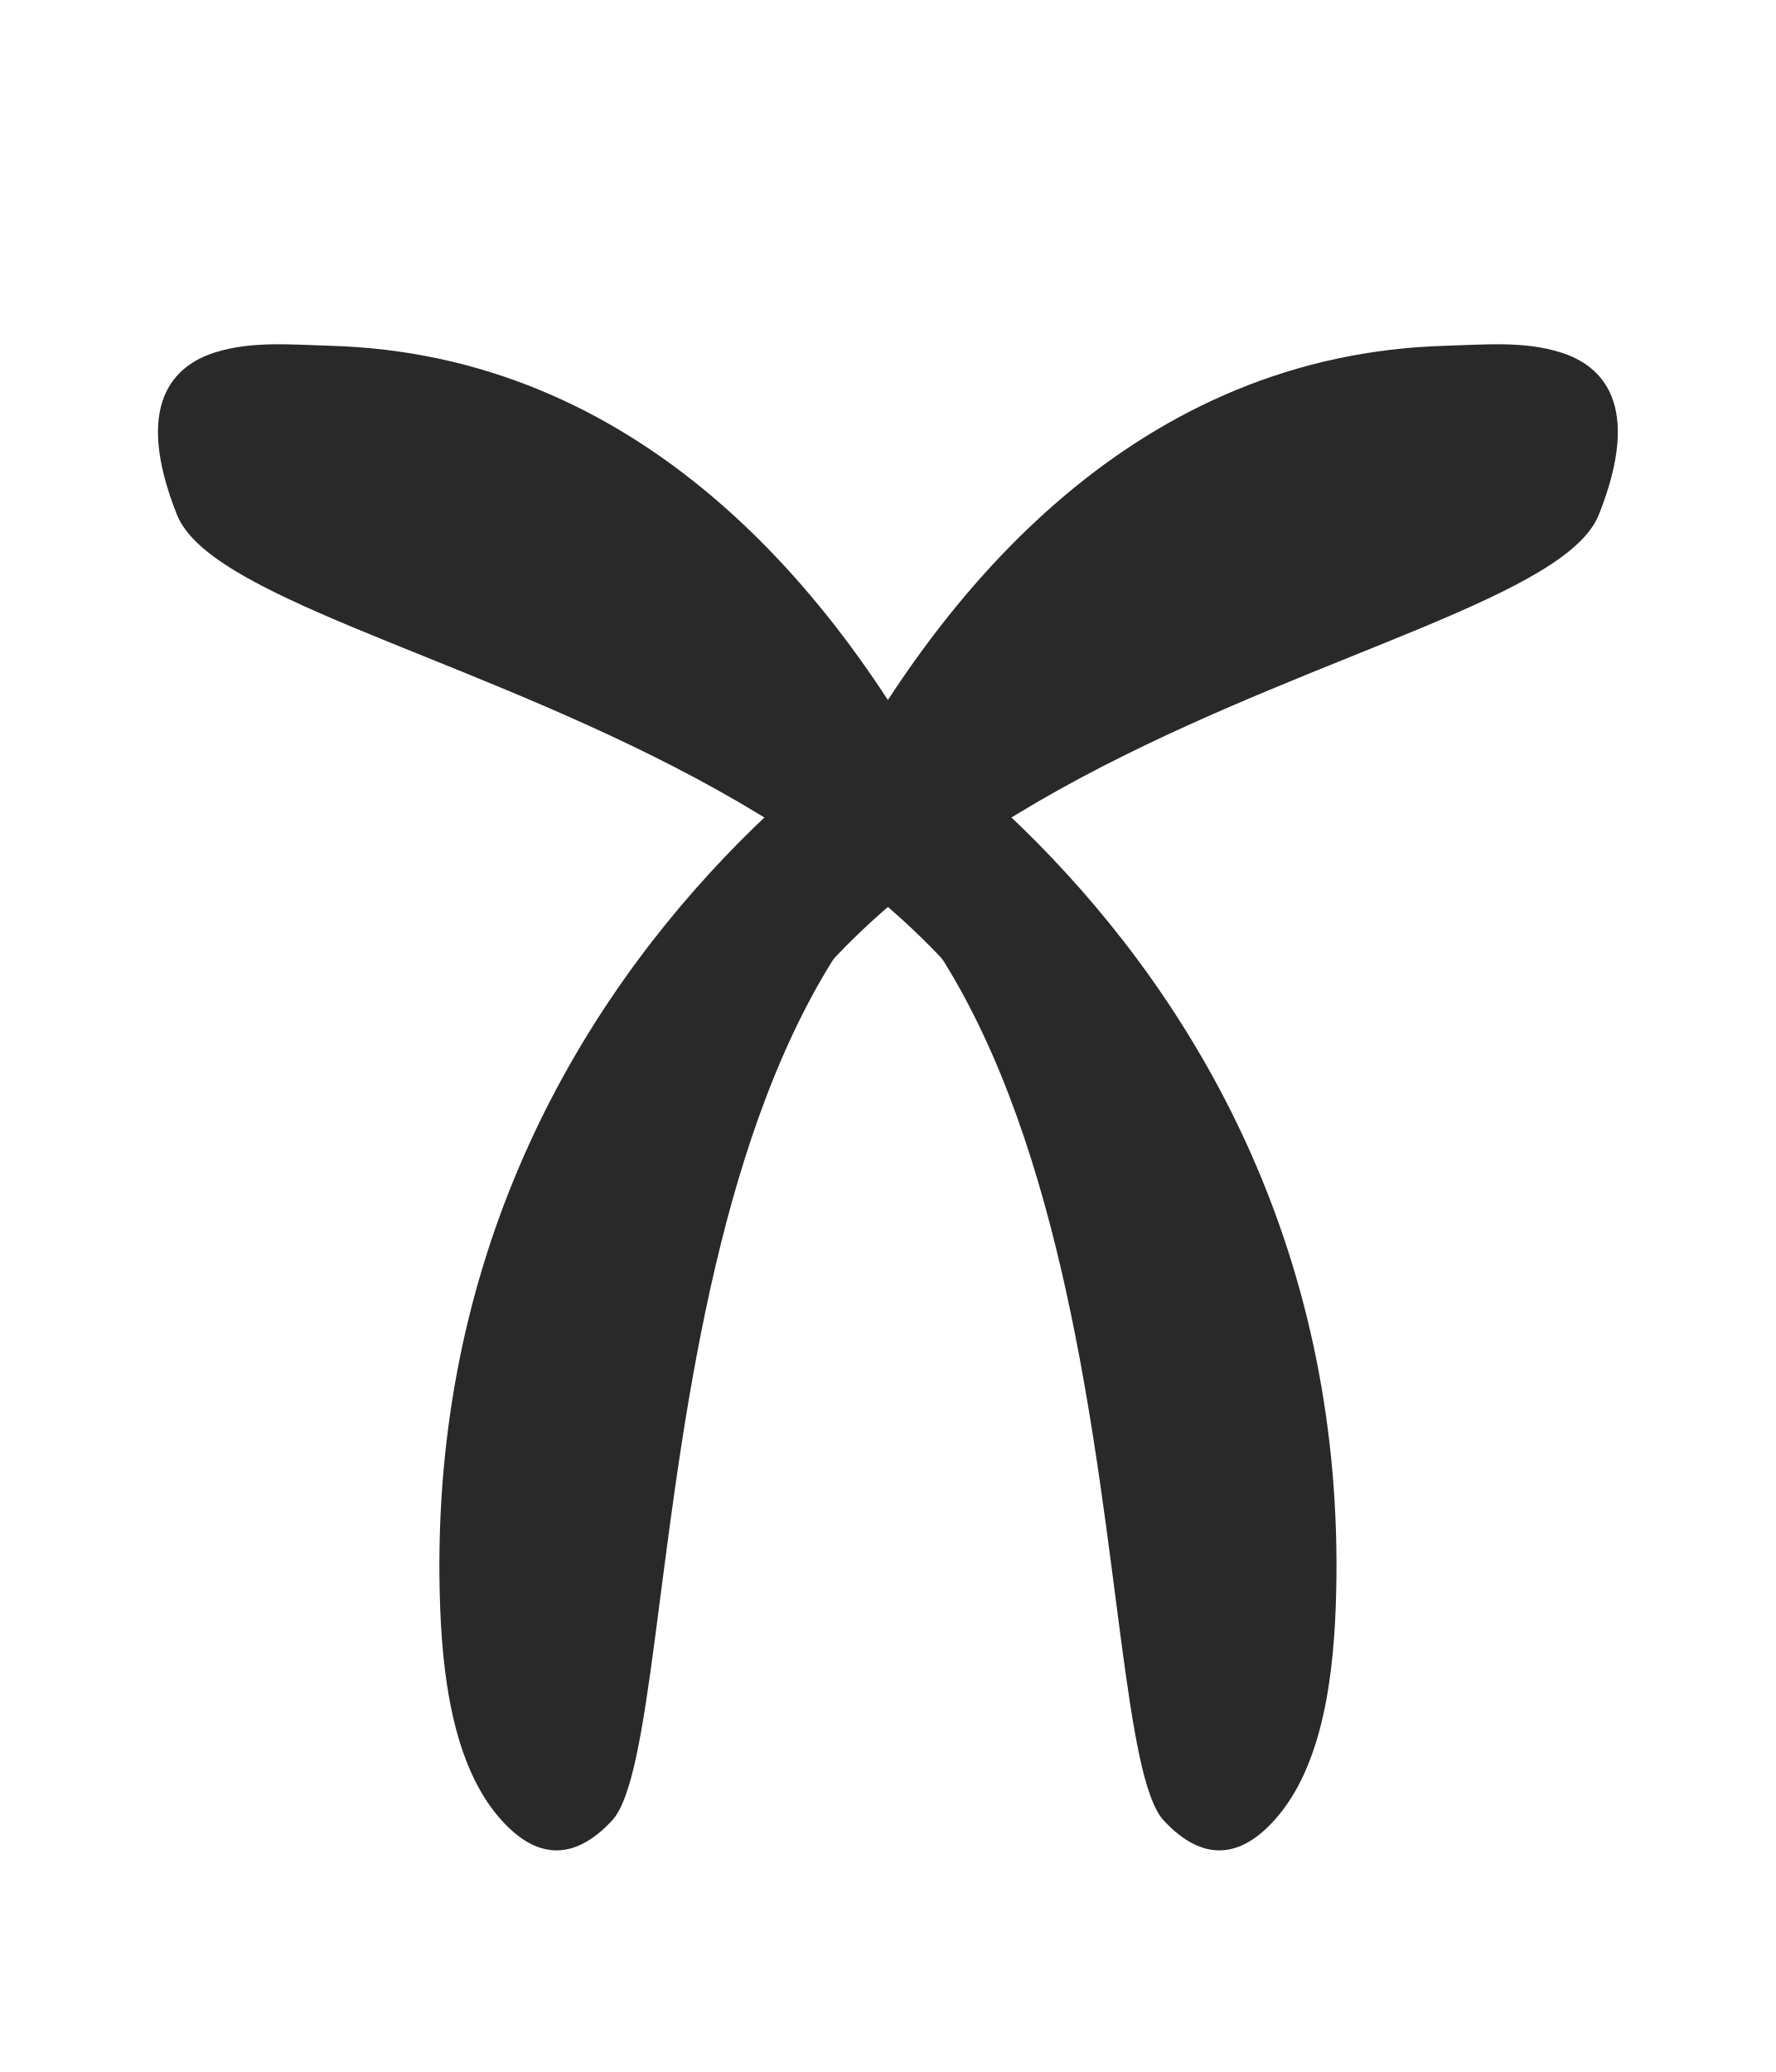
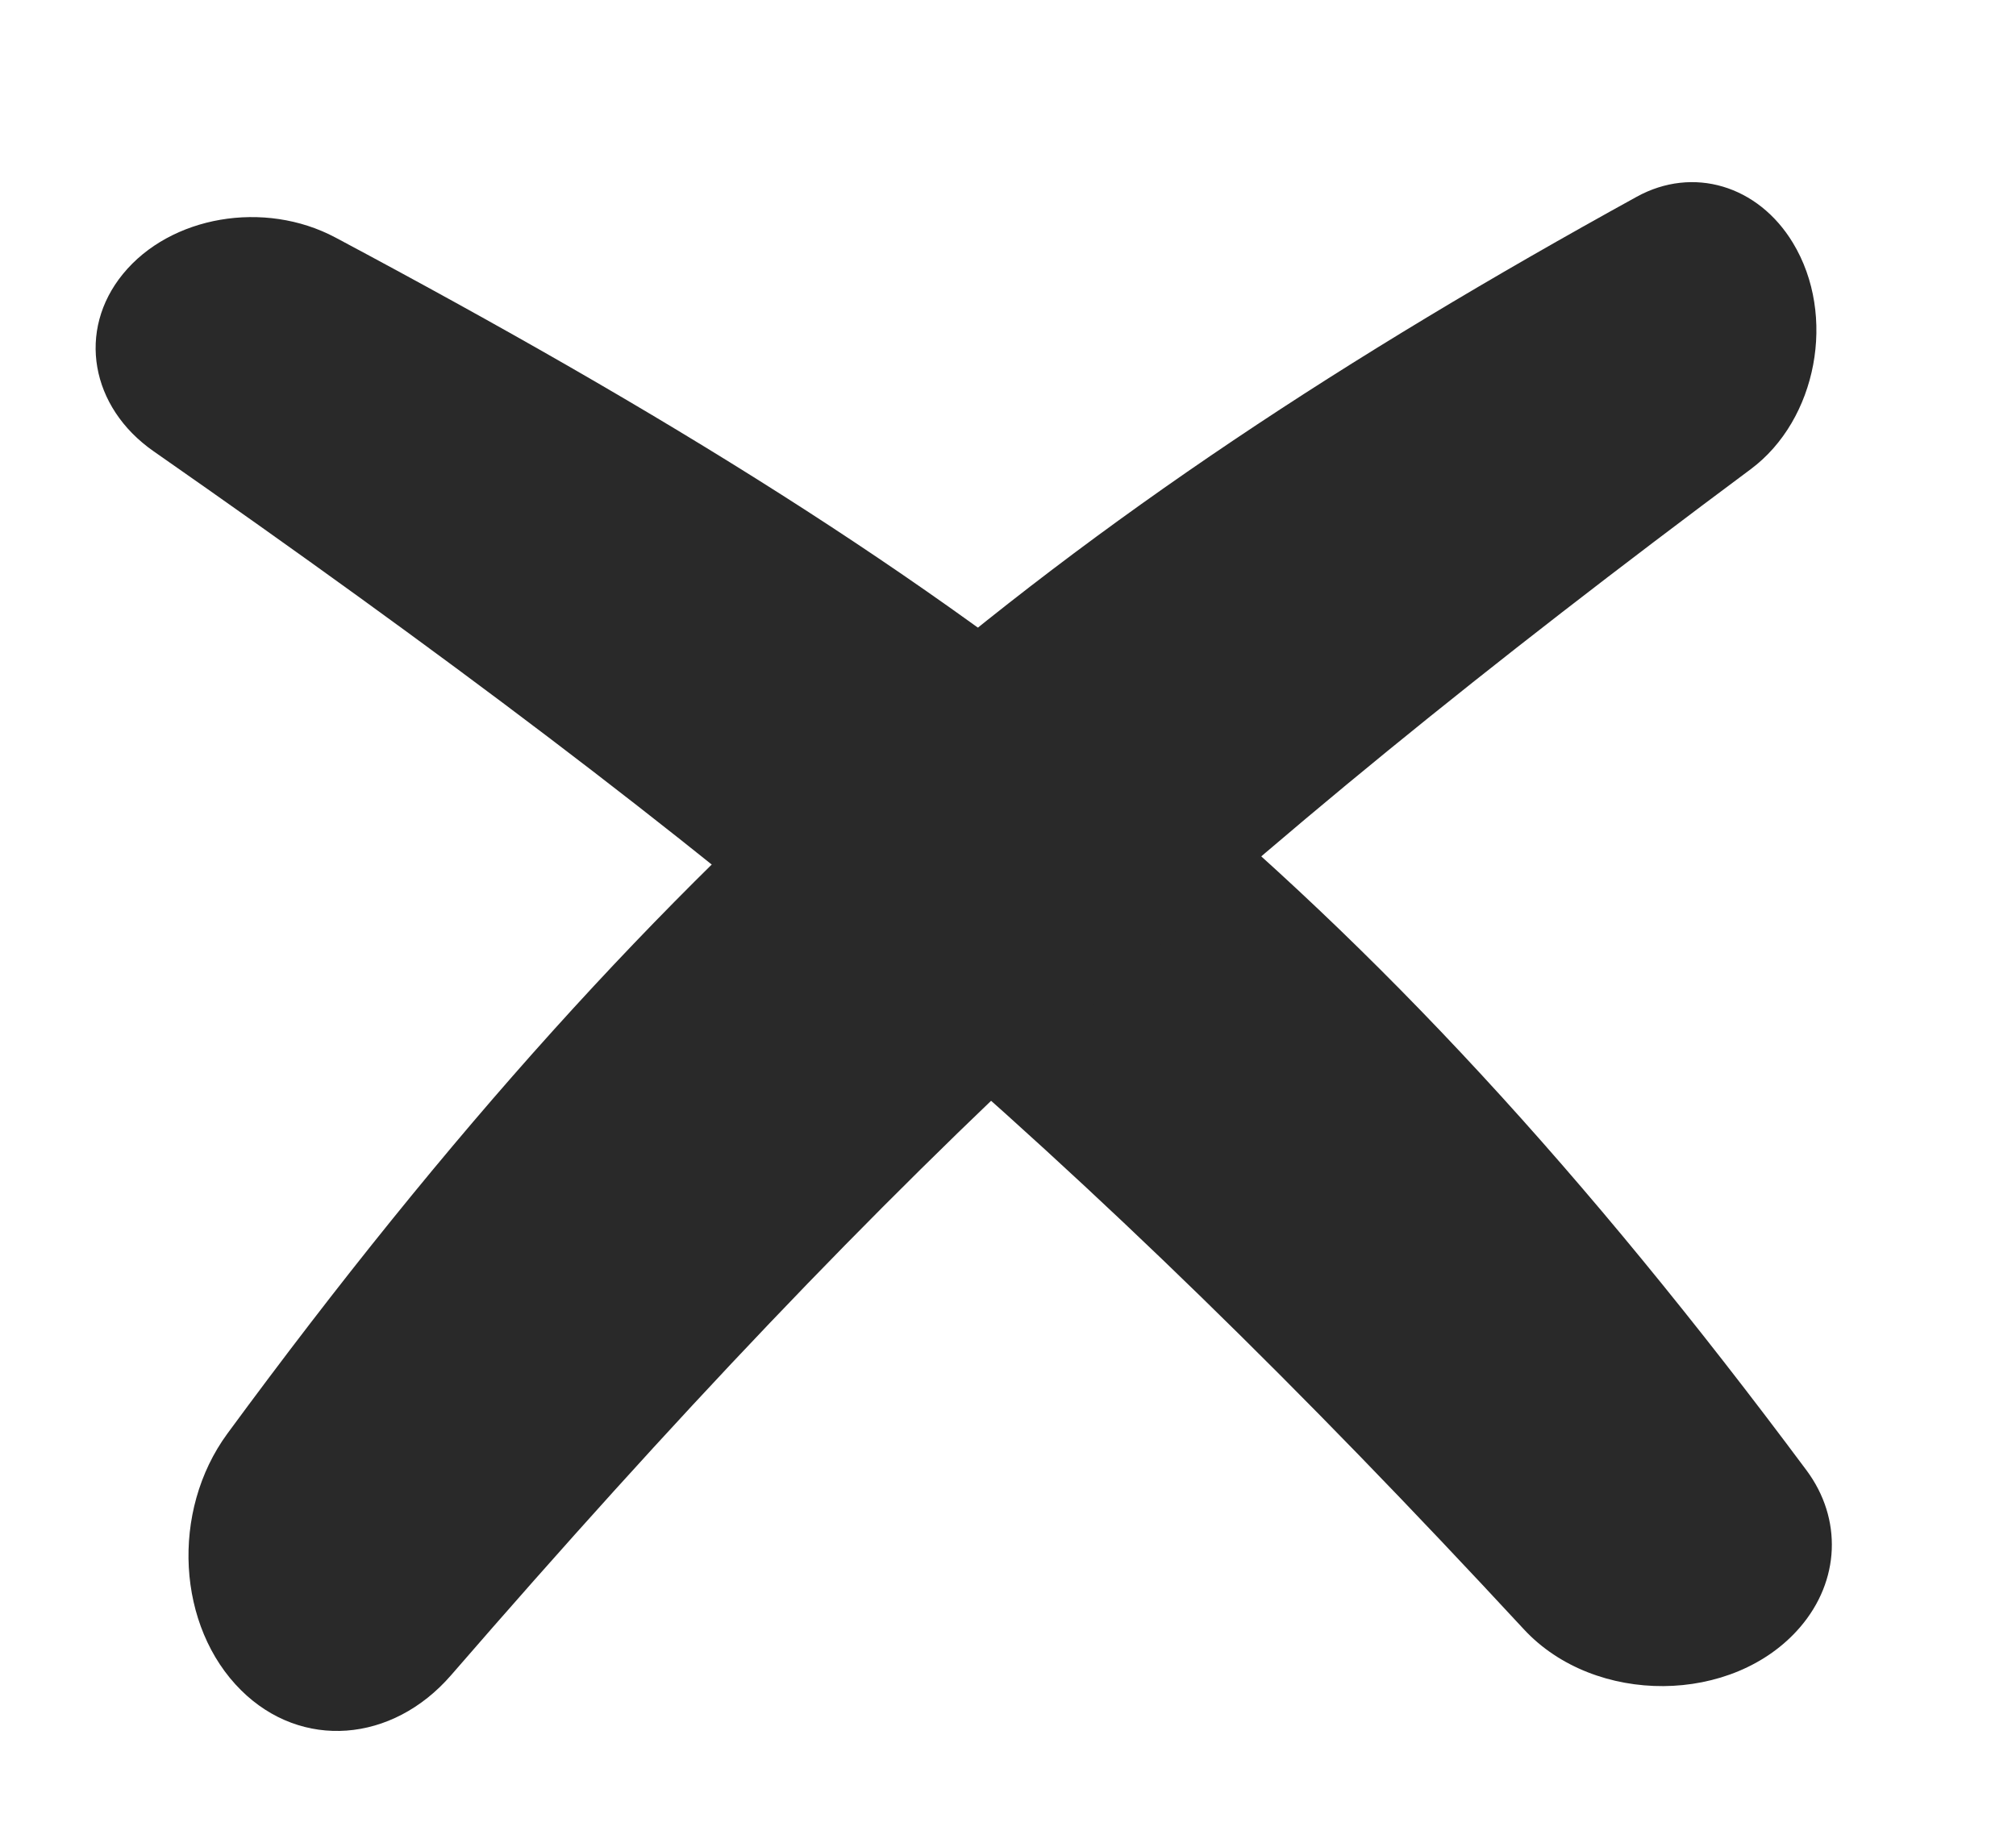
- <svg xmlns="http://www.w3.org/2000/svg" width="36" height="42" viewBox="0 0 36 42" fill="none">
-   <path d="M21.592 15.662C23.242 15.184 24.153 12.191 22.468 12.319V12.319C20.266 12.486 8.414 18.907 8.923 32.588C8.985 34.258 9.271 36.07 10.335 37.069C10.883 37.584 11.594 37.779 12.408 36.902C13.997 35.191 12.796 18.212 21.592 15.662Z" fill="#292929" />
-   <path d="M13.812 28.118C13.823 28.296 13.533 28.438 13.502 28.265V28.265C12.961 25.276 17.003 7.361 29.3 7.009C30.086 6.987 30.893 6.907 31.643 7.145C32.475 7.408 33.303 8.19 32.412 10.431C31.117 13.693 13.022 14.912 13.812 28.118Z" fill="#292929" />
-   <path d="M14.408 15.663C12.757 15.184 11.846 12.191 13.531 12.319V12.319C15.733 12.486 27.586 18.907 27.077 32.589C27.014 34.258 26.729 36.07 25.665 37.069C25.117 37.584 24.406 37.779 23.591 36.902C22.002 35.191 23.203 18.212 14.408 15.663Z" fill="#292929" />
-   <path d="M22.187 28.118C22.176 28.296 22.466 28.438 22.497 28.265V28.265C23.038 25.276 18.996 7.361 6.698 7.009C5.912 6.987 5.106 6.907 4.355 7.145C3.524 7.408 2.696 8.19 3.586 10.431C4.882 13.693 22.977 14.912 22.187 28.118Z" fill="#292929" />
+ <svg xmlns="http://www.w3.org/2000/svg" width="35" height="32" viewBox="0 0 35 32" fill="none">
+   <path d="M2.666 7.836C1.57 7.071 1.334 5.736 2.135 4.757V4.757C2.958 3.75 4.589 3.466 5.826 4.126C17.273 10.23 23.622 15.135 31.362 25.531C31.99 26.375 31.942 27.452 31.253 28.255V28.255C30.091 29.609 27.685 29.62 26.457 28.294C18.661 19.875 12.699 14.836 2.666 7.836Z" fill="#292929" />
+   <path d="M30.394 8.148C31.546 7.29 31.89 5.478 31.128 4.219V4.219C30.523 3.218 29.392 2.879 28.415 3.417C18.313 8.982 11.651 14.411 3.949 24.893C2.955 26.247 3.074 28.253 4.187 29.353V29.353C5.234 30.39 6.81 30.268 7.832 29.089C15.631 20.091 21.22 14.977 30.394 8.148Z" fill="#292929" />
</svg>
